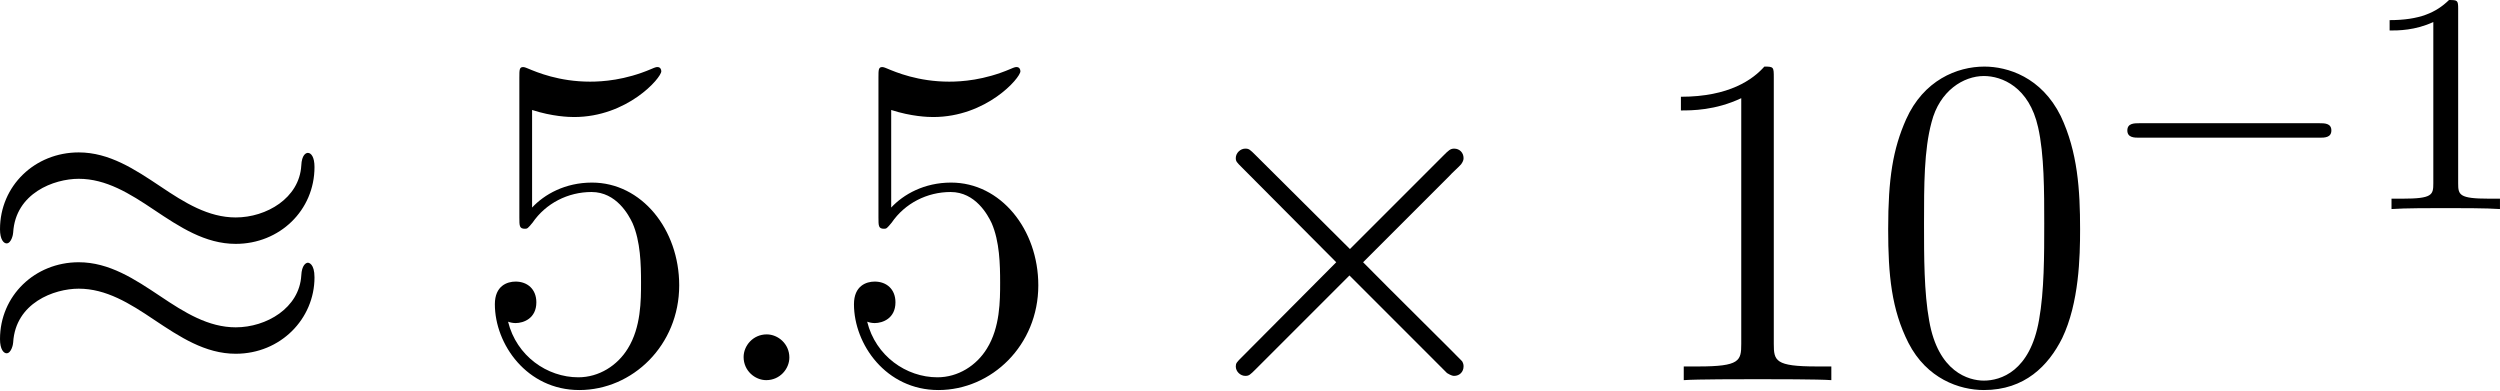
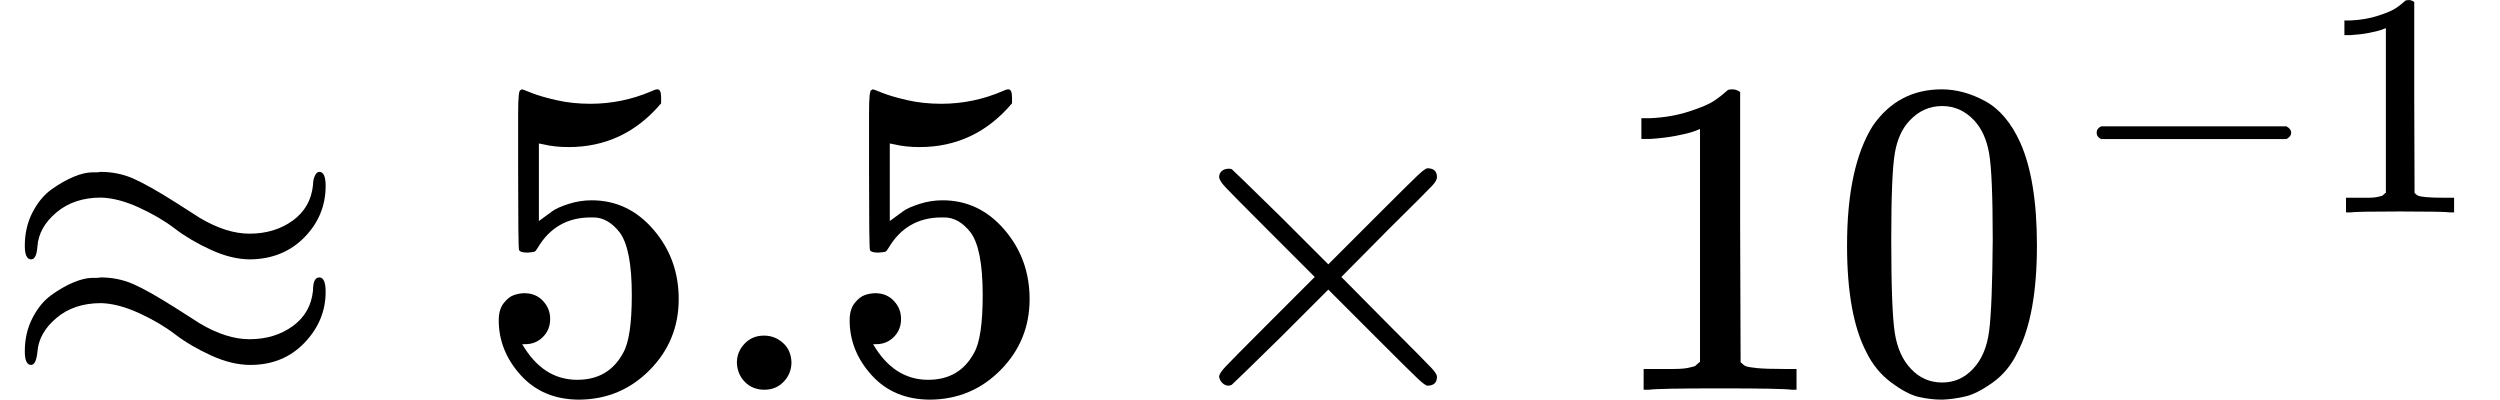
- <svg xmlns="http://www.w3.org/2000/svg" xmlns:xlink="http://www.w3.org/1999/xlink" version="1.1" width="71.627pt" height="11.175pt" viewBox="-.852 -.299 71.627 11.175">
-   <defs>
-     <path id="g3-49" d="M2.503-5.077C2.503-5.292 2.487-5.3 2.271-5.3C1.945-4.981 1.522-4.79 .765-4.79V-4.527C.98-4.527 1.411-4.527 1.873-4.742V-.654C1.873-.359 1.849-.263 1.092-.263H.813V0C1.14-.024 1.825-.024 2.184-.024S3.236-.024 3.563 0V-.263H3.284C2.527-.263 2.503-.359 2.503-.654V-5.077Z" />
-     <path id="g0-0" d="M5.571-1.809C5.699-1.809 5.874-1.809 5.874-1.993S5.699-2.176 5.571-2.176H1.004C.877-2.176 .701-2.176 .701-1.993S.877-1.809 1.004-1.809H5.571Z" />
-     <path id="g1-2" d="M4.651-3.324L2.26-5.703C2.116-5.846 2.092-5.87 1.997-5.87C1.877-5.87 1.757-5.762 1.757-5.631C1.757-5.547 1.781-5.523 1.913-5.392L4.304-2.989L1.913-.586C1.781-.454 1.757-.43 1.757-.347C1.757-.215 1.877-.108 1.997-.108C2.092-.108 2.116-.132 2.26-.275L4.639-2.654L7.113-.179C7.137-.167 7.221-.108 7.293-.108C7.436-.108 7.532-.215 7.532-.347C7.532-.371 7.532-.418 7.496-.478C7.484-.502 5.583-2.379 4.985-2.989L7.173-5.177C7.233-5.248 7.412-5.404 7.472-5.475C7.484-5.499 7.532-5.547 7.532-5.631C7.532-5.762 7.436-5.87 7.293-5.87C7.197-5.87 7.149-5.822 7.018-5.691L4.651-3.324Z" />
-     <path id="g1-25" d="M8.632-5.404C8.632-5.655 8.548-5.762 8.464-5.762C8.416-5.762 8.309-5.715 8.297-5.44C8.249-4.615 7.412-4.125 6.635-4.125C5.942-4.125 5.344-4.495 4.722-4.914C4.077-5.344 3.431-5.774 2.654-5.774C1.542-5.774 .658-4.926 .658-3.826C.658-3.563 .753-3.467 .825-3.467C.944-3.467 .992-3.694 .992-3.742C1.052-4.746 2.032-5.105 2.654-5.105C3.347-5.105 3.945-4.734 4.567-4.316C5.212-3.885 5.858-3.455 6.635-3.455C7.747-3.455 8.632-4.304 8.632-5.404ZM8.632-2.606C8.632-2.953 8.488-2.977 8.464-2.977C8.416-2.977 8.309-2.917 8.297-2.654C8.249-1.829 7.412-1.339 6.635-1.339C5.942-1.339 5.344-1.71 4.722-2.128C4.077-2.558 3.431-2.989 2.654-2.989C1.542-2.989 .658-2.14 .658-1.04C.658-.777 .753-.681 .825-.681C.944-.681 .992-.909 .992-.956C1.052-1.961 2.032-2.319 2.654-2.319C3.347-2.319 3.945-1.949 4.567-1.53C5.212-1.1 5.858-.669 6.635-.669C7.771-.669 8.632-1.554 8.632-2.606Z" />
-     <path id="g2-58" d="M2.2-.574C2.2-.921 1.913-1.16 1.626-1.16C1.279-1.16 1.04-.873 1.04-.586C1.04-.239 1.327 0 1.614 0C1.961 0 2.2-.287 2.2-.574Z" />
-     <path id="g4-48" d="M5.356-3.826C5.356-4.818 5.296-5.786 4.866-6.695C4.376-7.687 3.515-7.95 2.929-7.95C2.236-7.95 1.387-7.603 .944-6.611C.61-5.858 .49-5.117 .49-3.826C.49-2.666 .574-1.793 1.004-.944C1.47-.036 2.295 .251 2.917 .251C3.957 .251 4.555-.371 4.902-1.064C5.332-1.961 5.356-3.132 5.356-3.826ZM2.917 .012C2.534 .012 1.757-.203 1.53-1.506C1.399-2.224 1.399-3.132 1.399-3.969C1.399-4.949 1.399-5.834 1.59-6.539C1.793-7.34 2.403-7.711 2.917-7.711C3.371-7.711 4.065-7.436 4.292-6.408C4.447-5.727 4.447-4.782 4.447-3.969C4.447-3.168 4.447-2.26 4.316-1.53C4.089-.215 3.335 .012 2.917 .012Z" />
-     <path id="g4-49" d="M3.443-7.663C3.443-7.938 3.443-7.95 3.204-7.95C2.917-7.627 2.319-7.185 1.088-7.185V-6.838C1.363-6.838 1.961-6.838 2.618-7.149V-.921C2.618-.49 2.582-.347 1.53-.347H1.16V0C1.482-.024 2.642-.024 3.037-.024S4.579-.024 4.902 0V-.347H4.531C3.479-.347 3.443-.49 3.443-.921V-7.663Z" />
-     <path id="g4-53" d="M1.53-6.85C2.044-6.683 2.463-6.671 2.594-6.671C3.945-6.671 4.806-7.663 4.806-7.831C4.806-7.878 4.782-7.938 4.71-7.938C4.686-7.938 4.663-7.938 4.555-7.89C3.885-7.603 3.312-7.568 3.001-7.568C2.212-7.568 1.65-7.807 1.423-7.902C1.339-7.938 1.315-7.938 1.303-7.938C1.207-7.938 1.207-7.867 1.207-7.675V-4.125C1.207-3.909 1.207-3.838 1.351-3.838C1.411-3.838 1.423-3.85 1.542-3.993C1.877-4.483 2.439-4.77 3.037-4.77C3.67-4.77 3.981-4.184 4.077-3.981C4.28-3.515 4.292-2.929 4.292-2.475S4.292-1.339 3.957-.801C3.694-.371 3.228-.072 2.702-.072C1.913-.072 1.136-.61 .921-1.482C.98-1.459 1.052-1.447 1.112-1.447C1.315-1.447 1.638-1.566 1.638-1.973C1.638-2.307 1.411-2.499 1.112-2.499C.897-2.499 .586-2.391 .586-1.925C.586-.909 1.399 .251 2.726 .251C4.077 .251 5.26-.885 5.26-2.403C5.26-3.826 4.304-5.009 3.049-5.009C2.367-5.009 1.841-4.71 1.53-4.376V-6.85Z" />
-   </defs>
-   <g id="page1" transform="matrix(1.13 0 0 1.13 -228.182 -80.03258)">
-     <use x="200.519" y="80.199" xlink:href="#g1-25" />
-     <use x="213.138" y="80.199" xlink:href="#g4-53" />
-     <use x="218.991" y="80.199" xlink:href="#g2-58" />
-     <use x="222.243" y="80.199" xlink:href="#g4-53" />
-     <use x="230.753" y="80.199" xlink:href="#g1-2" />
-     <use x="242.708" y="80.199" xlink:href="#g4-49" />
-     <use x="248.561" y="80.199" xlink:href="#g4-48" />
-     <use x="254.414" y="75.861" xlink:href="#g0-0" />
-     <use x="261" y="75.861" xlink:href="#g3-49" />
+ <svg xmlns="http://www.w3.org/2000/svg" style="vertical-align: -0.05ex;" width="12.541ex" height="2.005ex" role="img" focusable="false" viewBox="0 -864 5542.9 886">
+   <g stroke="currentColor" fill="currentColor" stroke-width="0" transform="scale(1,-1)">
+     <g data-mml-node="math">
+       <g data-mml-node="mo">
+         <path data-c="2248" d="M55 319Q55 360 72 393T114 444T163 472T205 482Q207 482 213 482T223 483Q262 483 296 468T393 413L443 381Q502 346 553 346Q609 346 649 375T694 454Q694 465 698 474T708 483Q722 483 722 452Q722 386 675 338T555 289Q514 289 468 310T388 357T308 404T224 426Q164 426 125 393T83 318Q81 289 69 289Q55 289 55 319ZM55 85Q55 126 72 159T114 210T163 238T205 248Q207 248 213 248T223 249Q262 249 296 234T393 179L443 147Q502 112 553 112Q609 112 649 141T694 220Q694 249 708 249T722 217Q722 153 675 104T555 55Q514 55 468 76T388 123T308 170T224 192Q164 192 125 159T83 84Q80 55 69 55Q55 55 55 85Z" />
+       </g>
+       <g data-mml-node="mn" transform="translate(1055.8,0)">
+         <path data-c="35" d="M164 157Q164 133 148 117T109 101H102Q148 22 224 22Q294 22 326 82Q345 115 345 210Q345 313 318 349Q292 382 260 382H254Q176 382 136 314Q132 307 129 306T114 304Q97 304 95 310Q93 314 93 485V614Q93 664 98 664Q100 666 102 666Q103 666 123 658T178 642T253 634Q324 634 389 662Q397 666 402 666Q410 666 410 648V635Q328 538 205 538Q174 538 149 544L139 546V374Q158 388 169 396T205 412T256 420Q337 420 393 355T449 201Q449 109 385 44T229 -22Q148 -22 99 32T50 154Q50 178 61 192T84 210T107 214Q132 214 148 197T164 157Z" />
+         <path data-c="2E" d="M78 60Q78 84 95 102T138 120Q162 120 180 104T199 61Q199 36 182 18T139 0T96 17T78 60Z" transform="translate(500,0)" />
+         <path data-c="35" d="M164 157Q164 133 148 117T109 101H102Q148 22 224 22Q294 22 326 82Q345 115 345 210Q345 313 318 349Q292 382 260 382H254Q176 382 136 314Q132 307 129 306T114 304Q97 304 95 310Q93 314 93 485V614Q93 664 98 664Q100 666 102 666Q103 666 123 658T178 642T253 634Q324 634 389 662Q397 666 402 666Q410 666 410 648V635Q328 538 205 538Q174 538 149 544L139 546V374Q158 388 169 396T205 412T256 420Q337 420 393 355T449 201Q449 109 385 44T229 -22Q148 -22 99 32T50 154Q50 178 61 192T84 210T107 214Q132 214 148 197T164 157Z" transform="translate(778,0)" />
+       </g>
+       <g data-mml-node="mo" transform="translate(2556,0)">
+         <path data-c="D7" d="M630 29Q630 9 609 9Q604 9 587 25T493 118L389 222L284 117Q178 13 175 11Q171 9 168 9Q160 9 154 15T147 29Q147 36 161 51T255 146L359 250L255 354Q174 435 161 449T147 471Q147 480 153 485T168 490Q173 490 175 489Q178 487 284 383L389 278L493 382Q570 459 587 475T609 491Q630 491 630 471Q630 464 620 453T522 355L418 250L522 145Q606 61 618 48T630 29Z" />
+       </g>
+       <g data-mml-node="msup" transform="translate(3556.2,0)">
+         <g data-mml-node="mn">
+           <path data-c="31" d="M213 578L200 573Q186 568 160 563T102 556H83V602H102Q149 604 189 617T245 641T273 663Q275 666 285 666Q294 666 302 660V361L303 61Q310 54 315 52T339 48T401 46H427V0H416Q395 3 257 3Q121 3 100 0H88V46H114Q136 46 152 46T177 47T193 50T201 52T207 57T213 61V578Z" />
+           <path data-c="30" d="M96 585Q152 666 249 666Q297 666 345 640T423 548Q460 465 460 320Q460 165 417 83Q397 41 362 16T301 -15T250 -22Q224 -22 198 -16T137 16T82 83Q39 165 39 320Q39 494 96 585ZM321 597Q291 629 250 629Q208 629 178 597Q153 571 145 525T137 333Q137 175 145 125T181 46Q209 16 250 16Q290 16 318 46Q347 76 354 130T362 333Q362 478 354 524T321 597Z" transform="translate(500,0)" />
+         </g>
+         <g data-mml-node="TeXAtom" transform="translate(1033,393.1) scale(0.707)" data-mjx-texclass="ORD">
+           <g data-mml-node="mo">
+             <path data-c="2212" d="M84 237T84 250T98 270H679Q694 262 694 250T679 230H98Q84 237 84 250Z" />
+           </g>
+           <g data-mml-node="mn" transform="translate(778,0)">
+             <path data-c="31" d="M213 578L200 573Q186 568 160 563T102 556H83V602H102Q149 604 189 617T245 641T273 663Q275 666 285 666Q294 666 302 660V361L303 61Q310 54 315 52T339 48T401 46H427V0H416Q395 3 257 3Q121 3 100 0H88V46H114Q136 46 152 46T177 47T193 50T201 52T207 57T213 61V578Z" />
+           </g>
+         </g>
+       </g>
+     </g>
  </g>
</svg>
